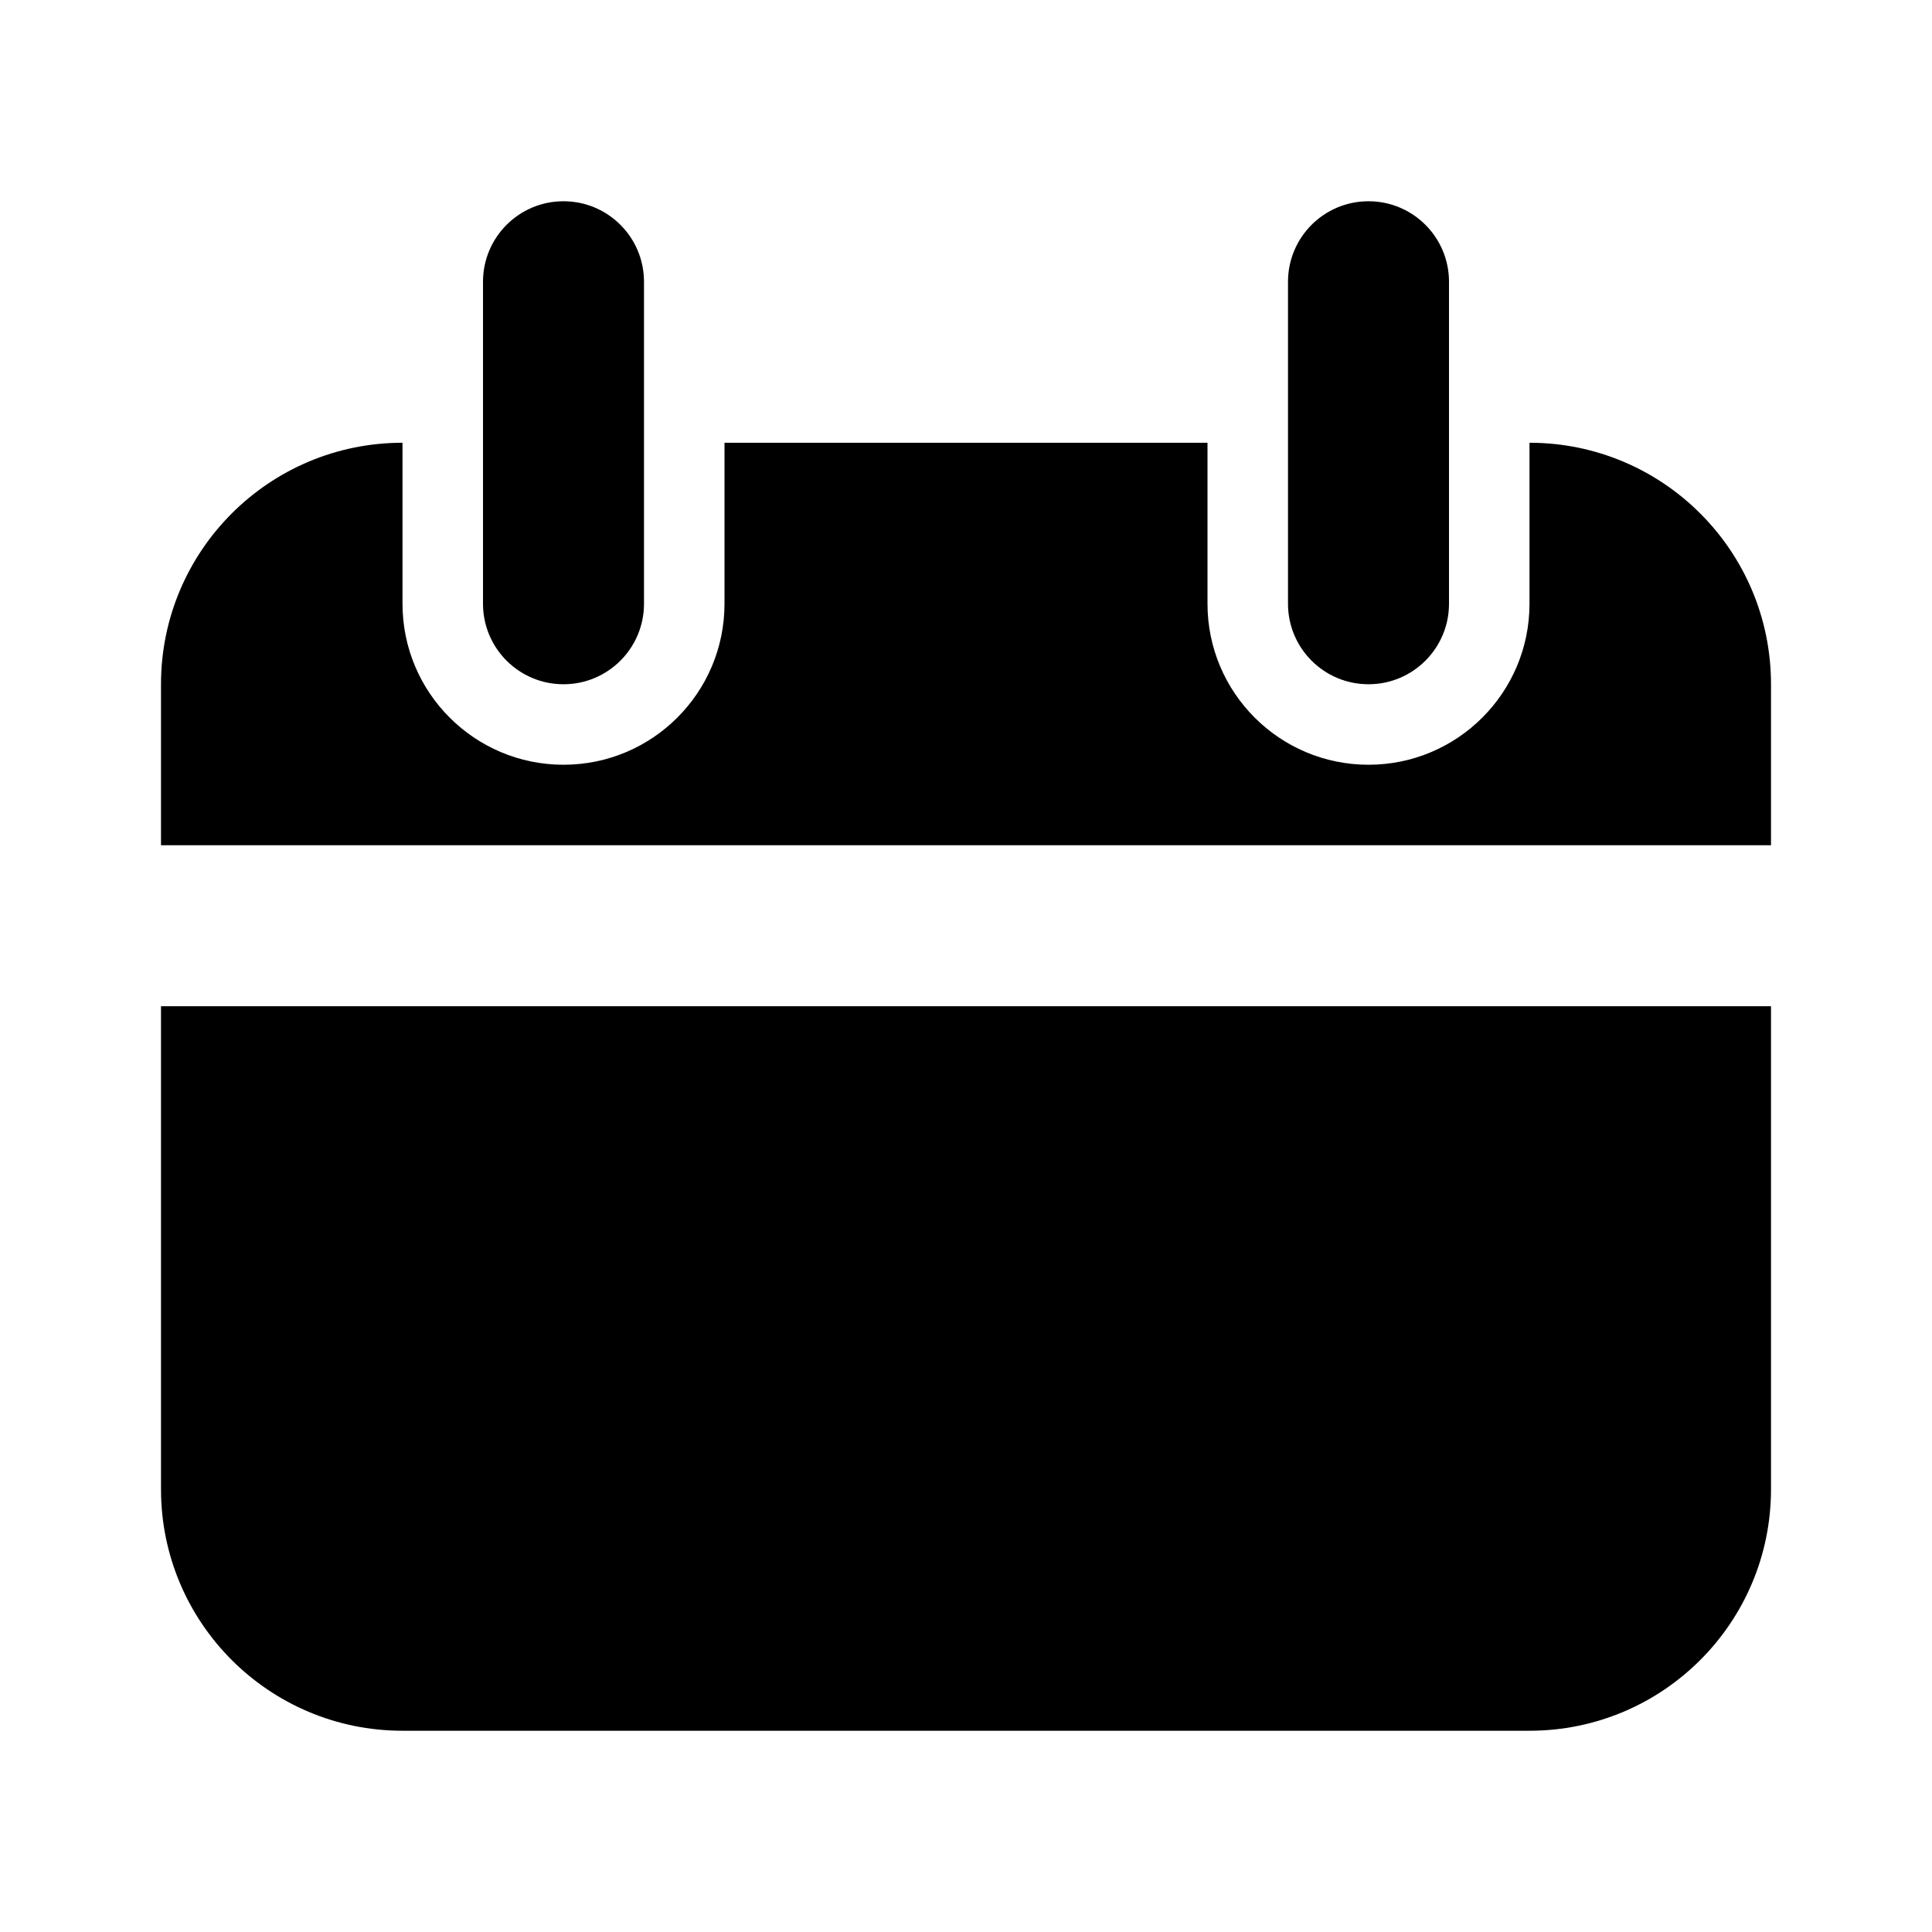
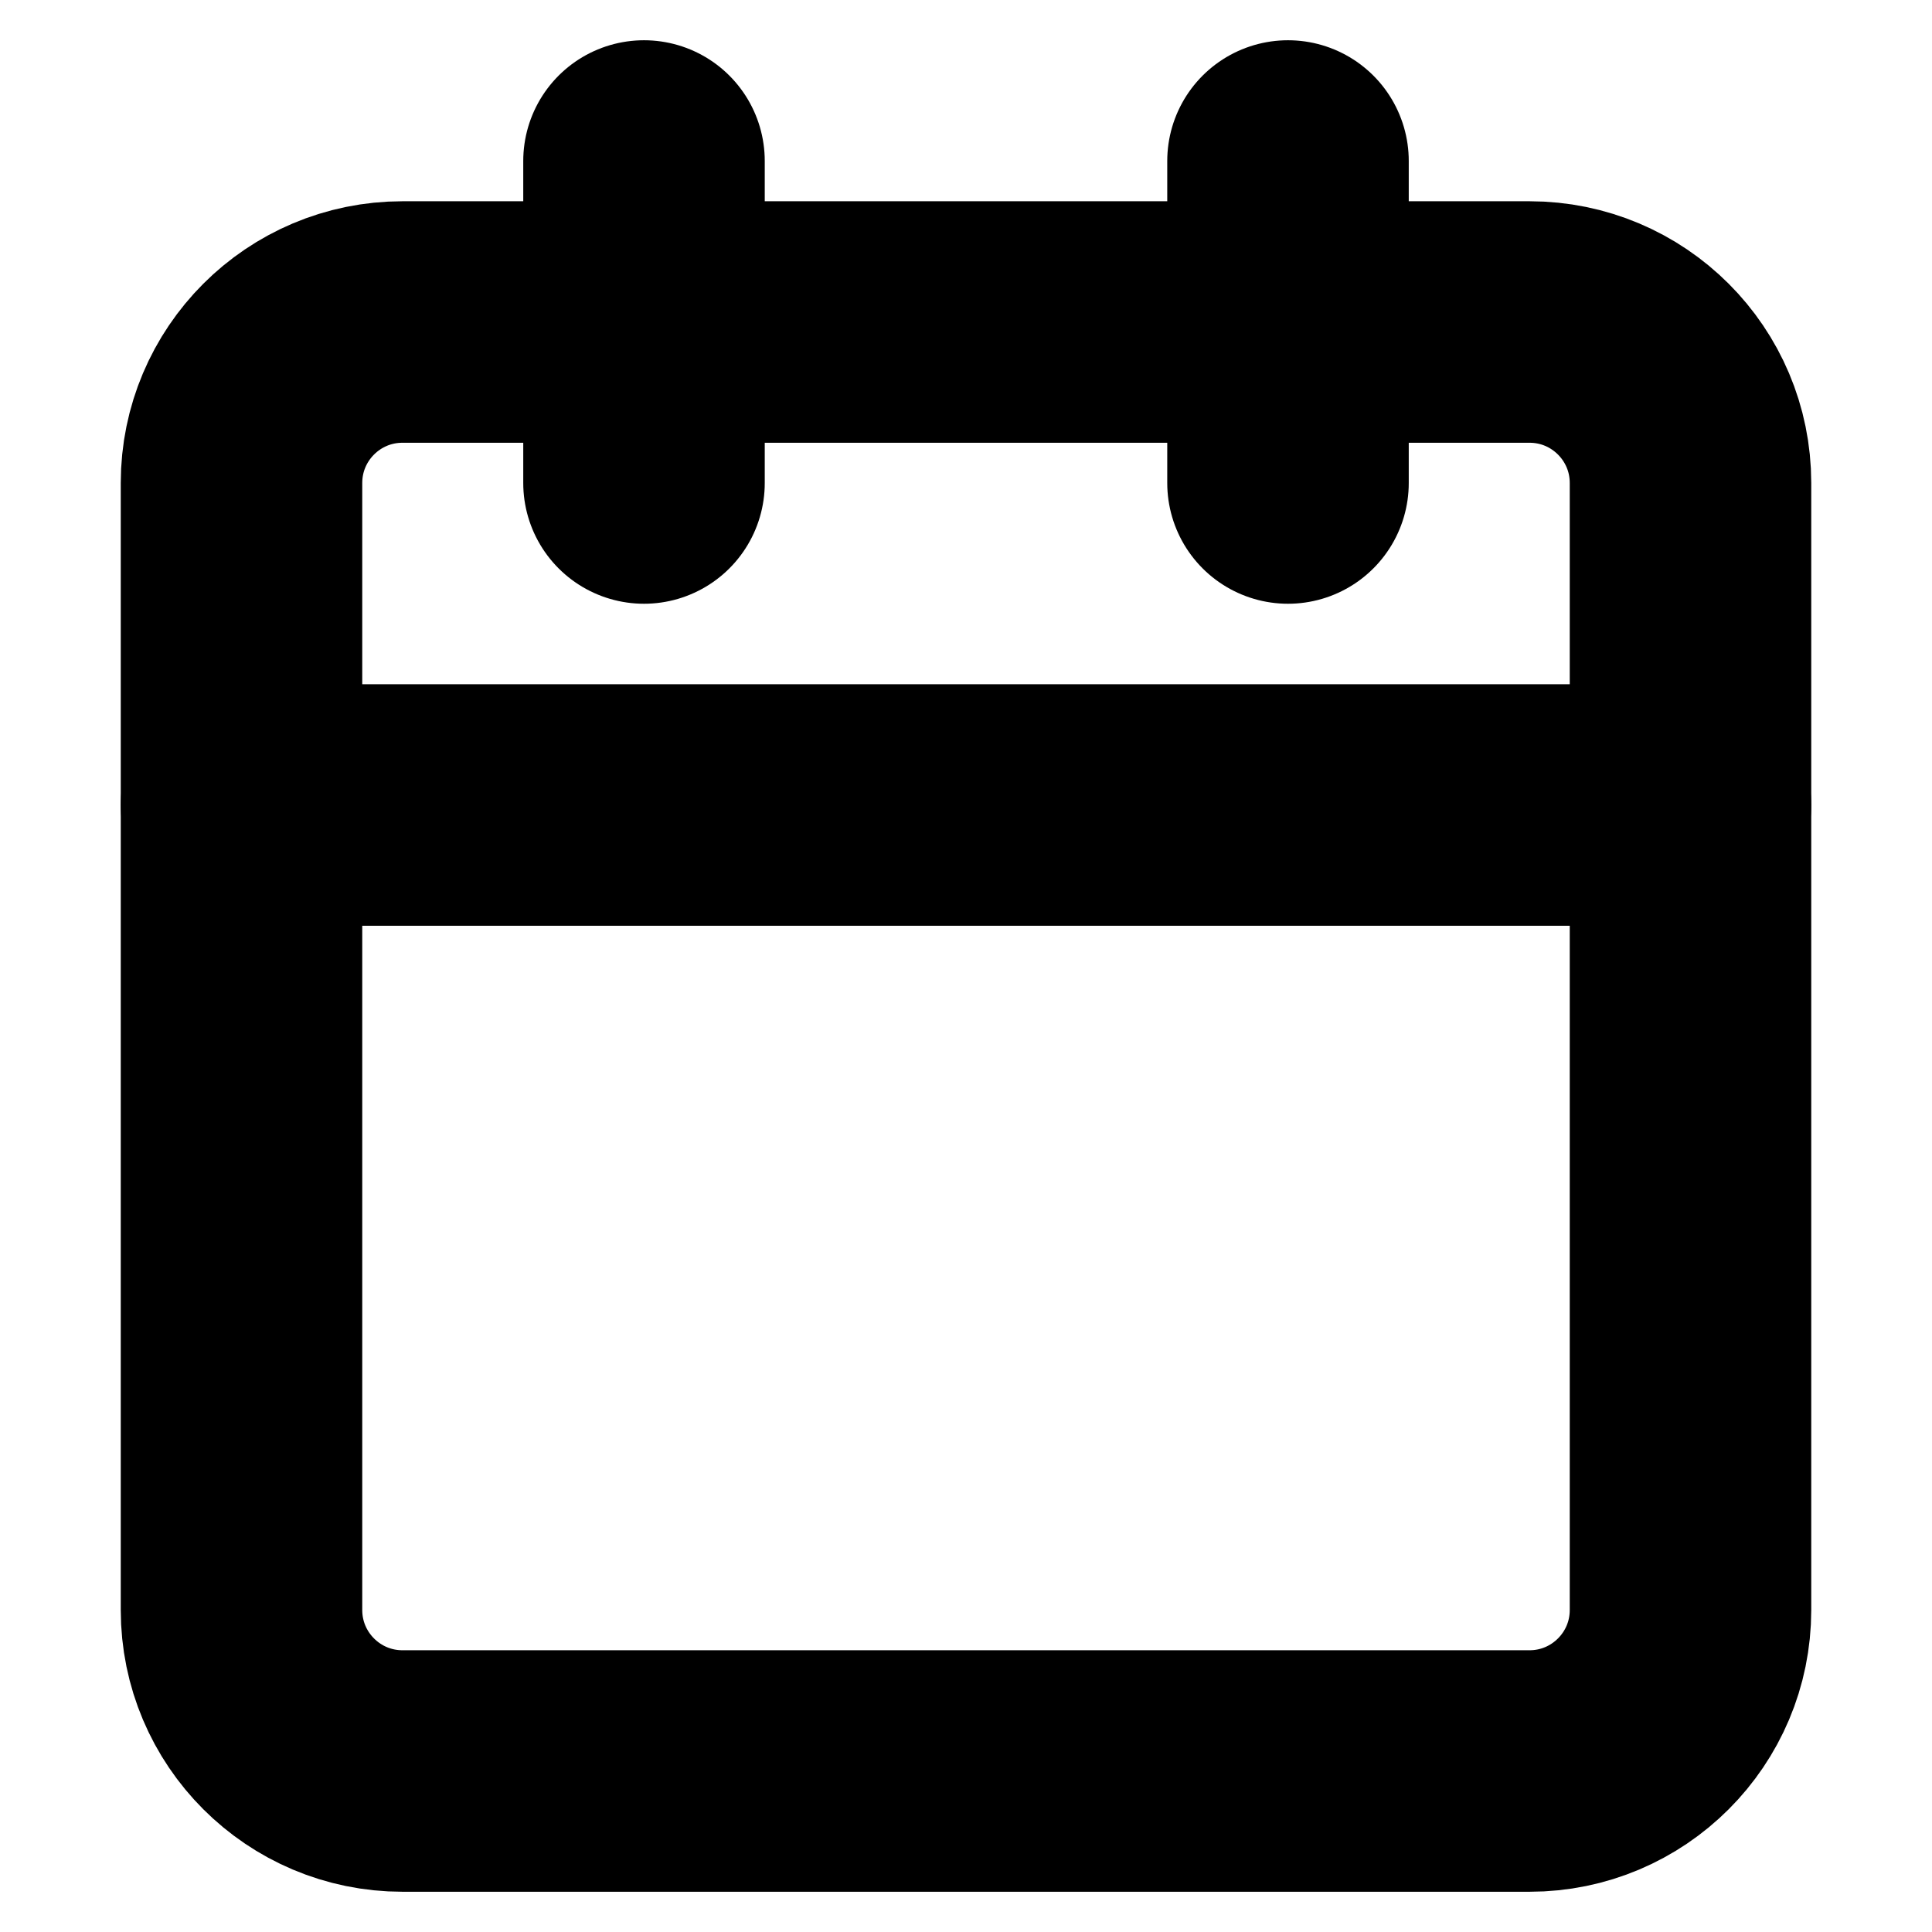
- <svg xmlns="http://www.w3.org/2000/svg" viewBox="-2 -2.5 24 24" width="24" fill="currentColor">
-   <path d="M3 3v2a2 2 0 1 0 4 0V3h6v2a2 2 0 1 0 4 0V3a3 3 0 0 1 3 3v2H0V6a3 3 0 0 1 3-3zm17 7v6a3 3 0 0 1-3 3H3a3 3 0 0 1-3-3v-6h20zM15 0a1 1 0 0 1 1 1v4a1 1 0 0 1-2 0V1a1 1 0 0 1 1-1zM5 0a1 1 0 0 1 1 1v4a1 1 0 1 1-2 0V1a1 1 0 0 1 1-1z" />
+ <svg xmlns="http://www.w3.org/2000/svg" width="32" height="32" viewBox="0 0 24 24" fill="none" stroke="black" stroke-width="3" stroke-linecap="round" stroke-linejoin="round" class="feather feather-calendar">
+   <rect x="3" y="4" width="18" height="18" rx="2" ry="2" />
+   <line x1="16" y1="2" x2="16" y2="6" />
+   <line x1="8" y1="2" x2="8" y2="6" />
+   <line x1="3" y1="10" x2="21" y2="10" />
</svg>
